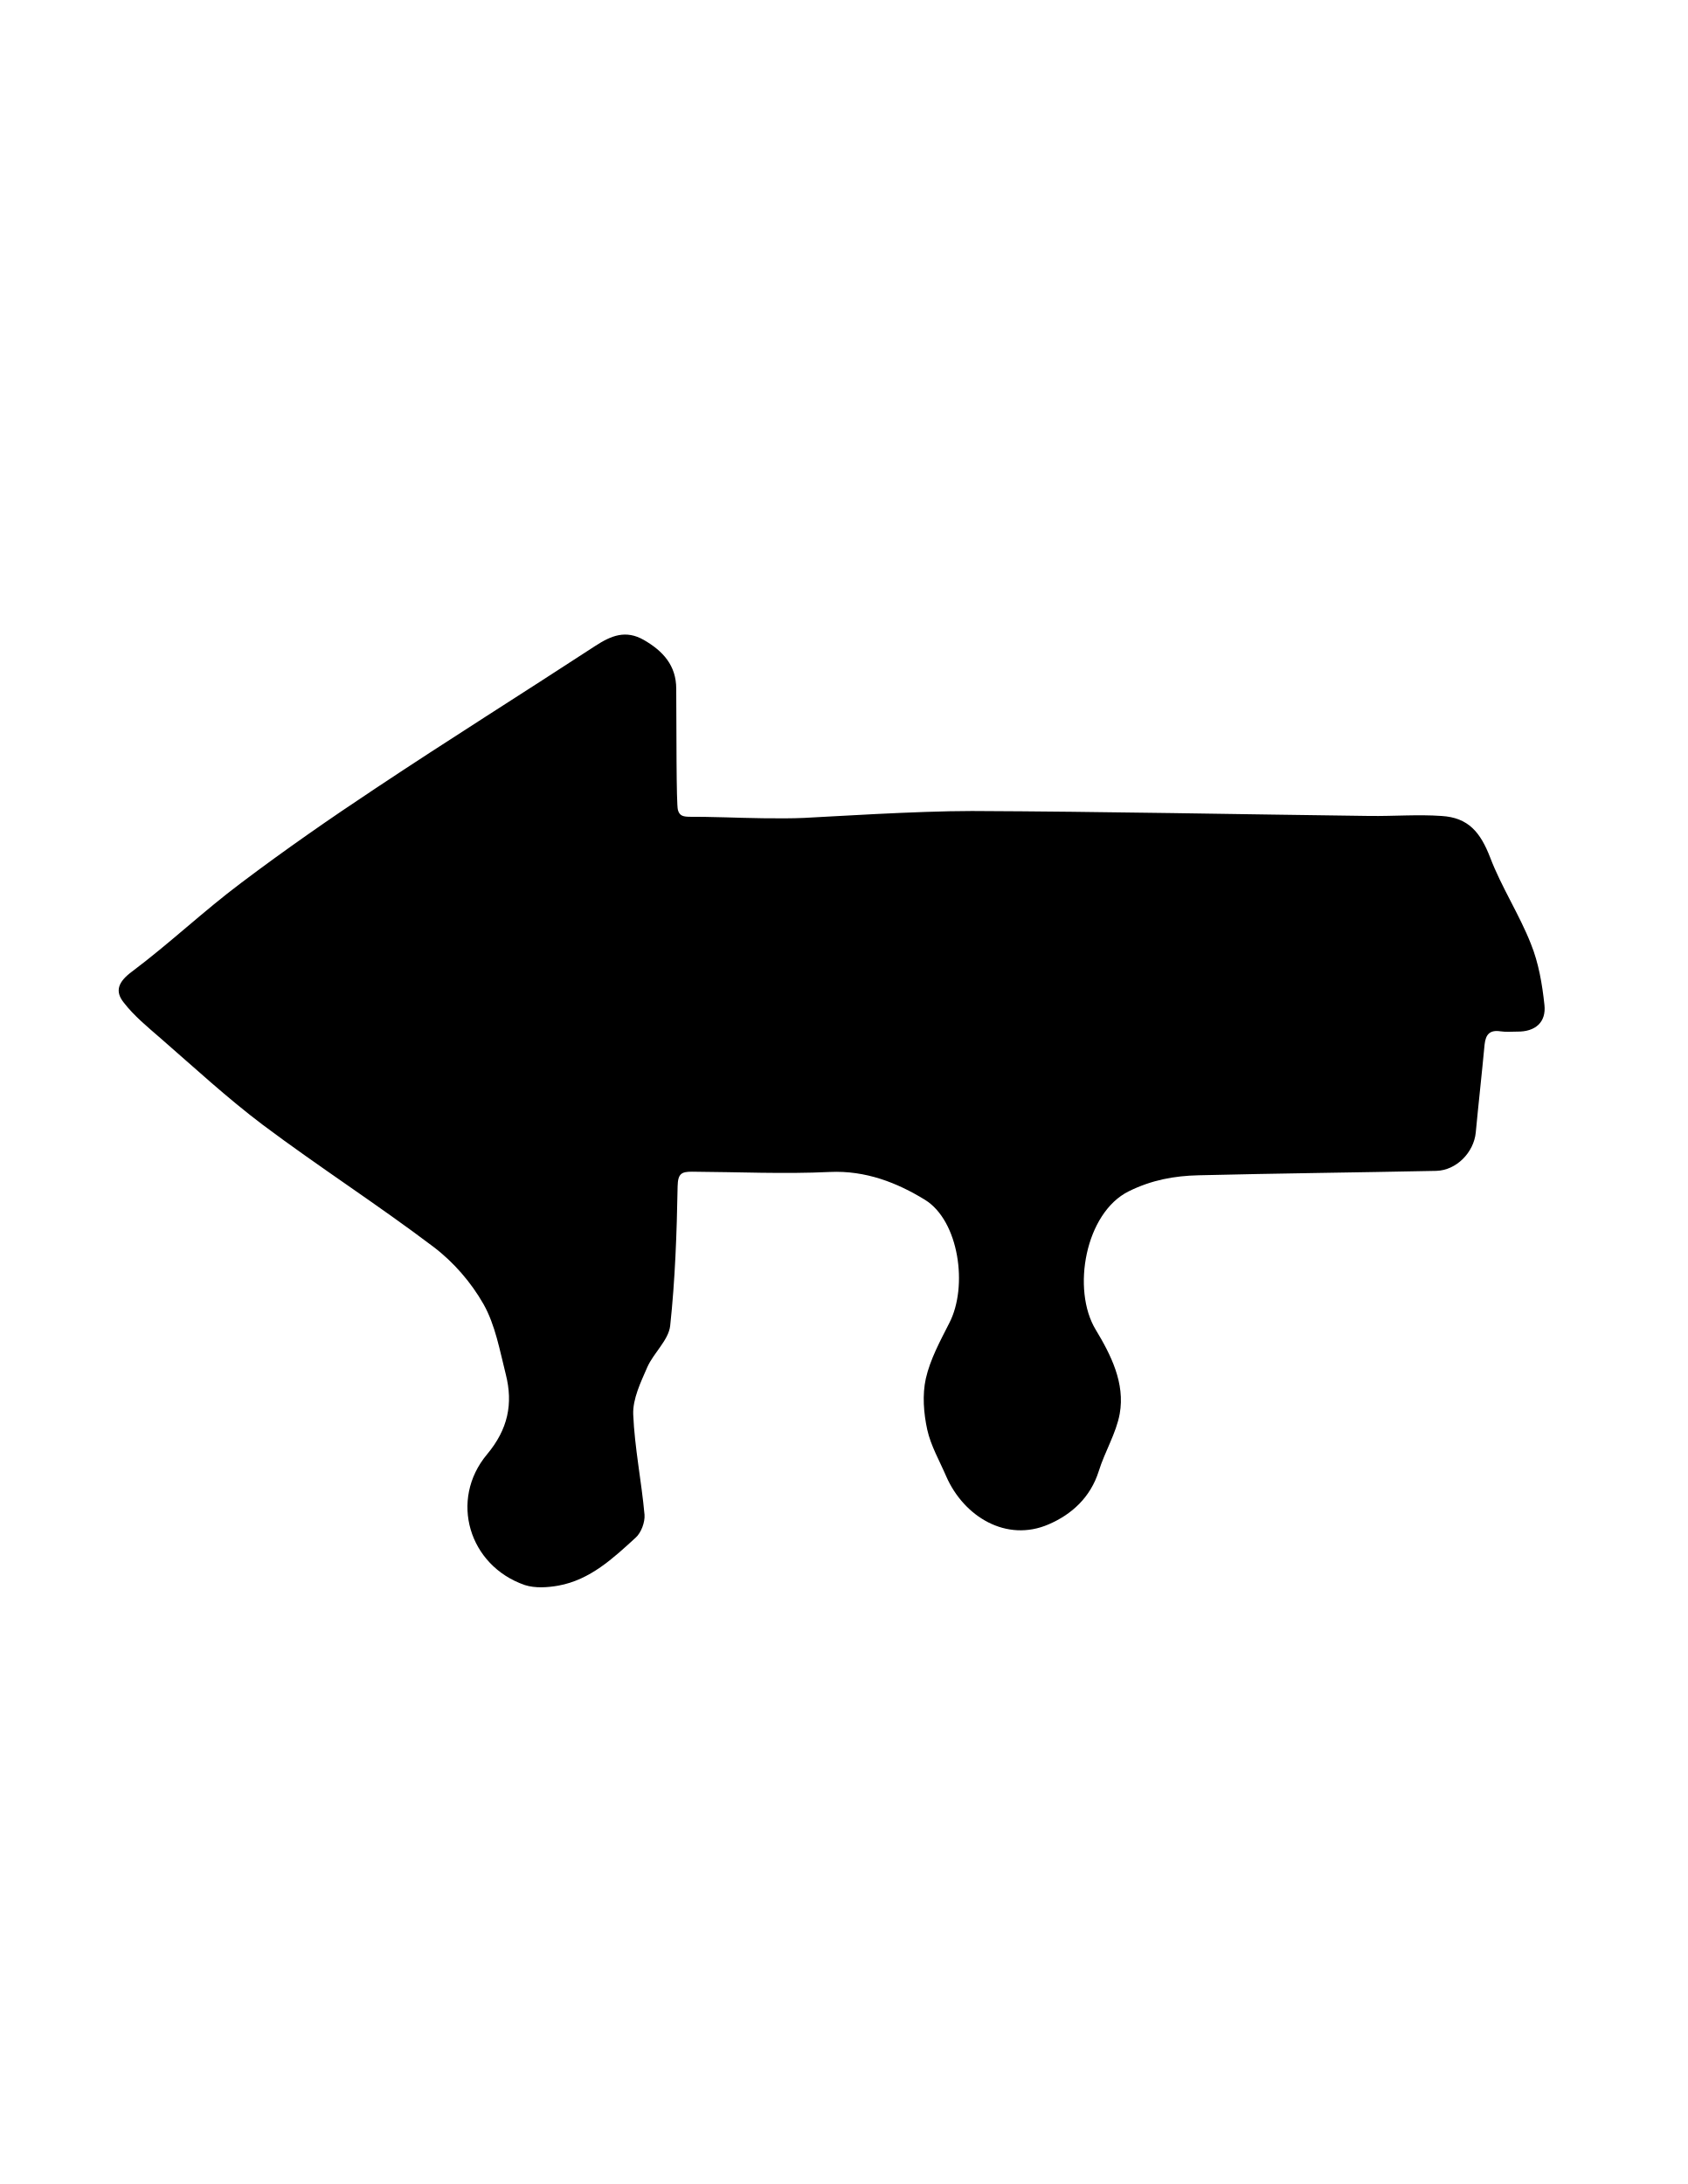
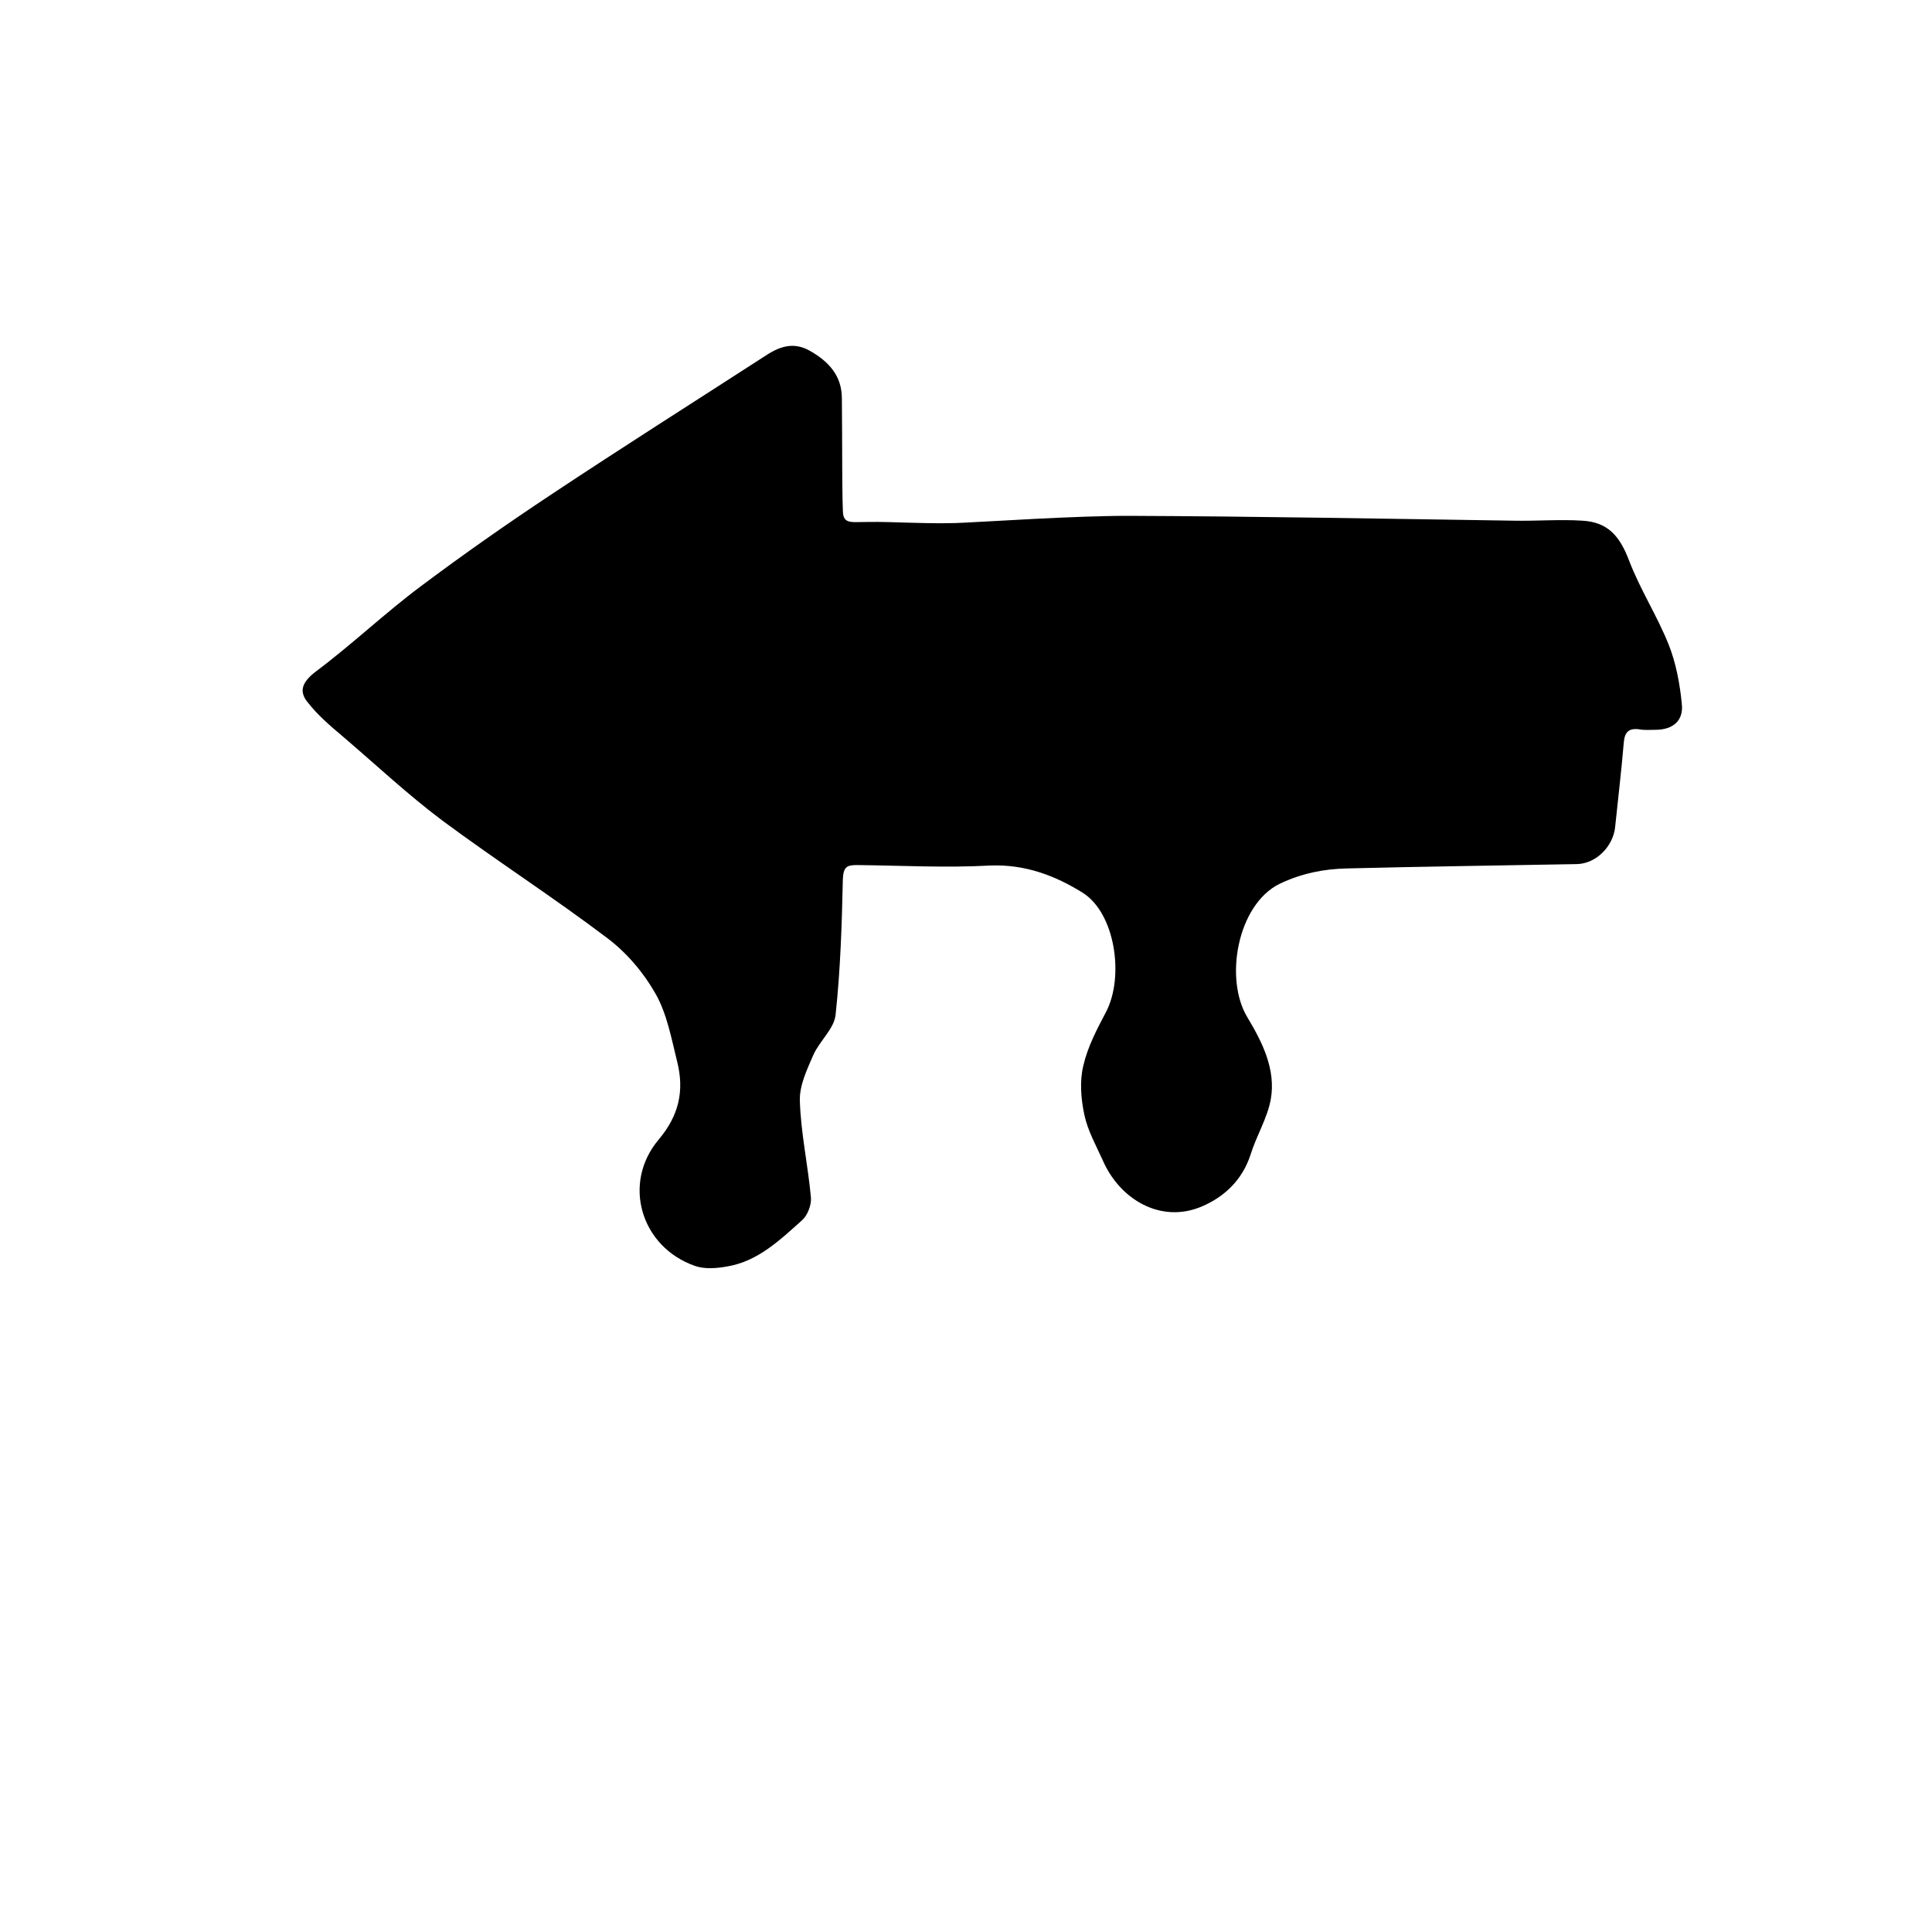
- <svg xmlns="http://www.w3.org/2000/svg" version="1.1" id="Layer_1" x="0px" y="0px" viewBox="0 0 612 792" enable-background="new 0 0 612 792" xml:space="preserve">
-   <g>
-     <path d="M263.2,296.4c6.5,0.2,19.9,0.6,28.4,0.2c8.5-0.4,40.5-2.5,60.8-2.5c48.1,0.2,96.3,1.2,144.4,1.8c8.6,0.1,17.3-0.6,25.9,0   c9.8,0.6,14.1,6,17.6,15c4.1,10.8,10.6,20.7,14.8,31.4c2.8,6.9,4.1,14.6,4.9,22.1c0.7,6.3-3.3,9.8-9.9,9.7c-2,0-4,0.2-6-0.1   c-3.9-0.6-5.4,1.1-5.8,4.8c-1,10.7-2.2,21.3-3.2,31.9c-0.7,7.2-7,13.7-14.3,13.9c-28.7,0.6-57.5,0.9-86.2,1.6   c-8.8,0.2-17,1.7-25.3,5.8c-15.8,7.8-20.8,35.7-12,50.2c5.5,9.1,10.7,19.4,8.7,30.5c-1.3,7.1-5.4,13.7-7.6,20.8   c-3,9.5-9.8,15.7-18.2,19.3c-15.3,6.6-30.7-2.8-37.1-17.4c-2.4-5.6-5.6-11.1-6.9-17c-1.3-6-1.8-12.6-0.5-18.5   c1.6-7,5.2-13.6,8.5-20.1c6.9-13.3,3.5-37.1-8.8-44.7c-10.1-6.2-21.5-10.7-34.5-10.1c-16.6,0.8-33.3,0-50-0.1   c-3.8,0-5.1,0.7-5.2,5.3c-0.3,16.9-0.9,33.9-2.7,50.6c-0.6,5.2-6,9.8-8.3,15c-2.4,5.5-5.3,11.5-5.1,17.1c0.5,12.1,3,24.2,4.1,36.4   c0.2,2.7-1.2,6.5-3.2,8.3c-8.2,7.5-16.5,15.3-28,17.4c-3.9,0.7-8.5,1-12.2-0.2c-20.3-7-27.5-30.9-13.7-47.4   c7.6-9.1,9.5-18.3,6.8-29c-2.2-8.7-3.8-17.9-8.1-25.5c-4.5-7.9-10.9-15.3-18.2-20.8c-20.1-15.2-41.4-28.9-61.7-44.1   c-13-9.8-25-20.9-37.3-31.6c-4.6-4-9.5-8-13.2-12.8c-3.4-4.2-2-7.6,3-11.3c13.6-10.2,25.9-21.9,39.5-32.1   c15.9-12,32.3-23.4,48.9-34.4c26.3-17.5,53.1-34.3,79.6-51.6c5.7-3.7,11-5.9,17.6-2.1c6.9,4,11.7,9.2,11.7,17.7   c0.1,14.6,0,41.7,0.6,43.9c0.6,2.2,1.9,2.5,4.7,2.5C253.1,296.2,256.7,296.2,263.2,296.4z" />
-   </g>
+ <svg xmlns="http://www.w3.org/2000/svg" version="1.1" id="Layer_1" x="0px" y="0px" viewBox="0 0 400 400" style="enable-background:new 0 0 400 400;" xml:space="preserve">
+   <path d="M184.2,108.1c3.6,0.1,11,0.4,15.7,0.1c4.7-0.2,22.4-1.4,33.6-1.4c26.6,0.1,53.2,0.6,79.8,1c4.8,0.1,9.6-0.3,14.3,0  c5.4,0.3,7.8,3.3,9.7,8.3c2.3,6,5.8,11.4,8.2,17.4c1.5,3.8,2.3,8.1,2.7,12.2c0.4,3.5-1.8,5.4-5.5,5.4c-1.1,0-2.2,0.1-3.3-0.1  c-2.2-0.3-3,0.6-3.2,2.6c-0.5,5.9-1.2,11.8-1.8,17.6c-0.4,4-3.9,7.6-7.9,7.7c-15.9,0.3-31.8,0.5-47.6,0.9c-4.8,0.1-9.4,1-14,3.2  c-8.7,4.3-11.5,19.7-6.6,27.7c3,5,5.9,10.7,4.8,16.9c-0.7,3.9-3,7.6-4.2,11.5c-1.7,5.2-5.4,8.7-10.1,10.7c-8.5,3.6-17-1.5-20.5-9.6  c-1.4-3.1-3.1-6.1-3.8-9.4c-0.7-3.3-1-7-0.2-10.2c0.9-3.9,2.8-7.5,4.7-11.1c3.8-7.3,1.9-20.5-4.9-24.7c-5.6-3.5-11.9-5.9-19.1-5.6  c-9.2,0.5-18.4,0-27.6-0.1c-2.1,0-2.8,0.4-2.9,3c-0.2,9.3-0.5,18.7-1.5,28c-0.3,2.9-3.3,5.4-4.6,8.3c-1.3,3-2.9,6.3-2.8,9.5  c0.2,6.7,1.7,13.4,2.3,20.1c0.1,1.5-0.7,3.6-1.8,4.6c-4.6,4.1-9.1,8.5-15.5,9.6c-2.2,0.4-4.7,0.6-6.7-0.1  c-11.2-3.9-15.2-17.1-7.5-26.2c4.2-5,5.3-10.1,3.8-16.1c-1.2-4.8-2.1-9.9-4.5-14.1c-2.5-4.4-6-8.5-10-11.5  c-11.1-8.4-22.9-16-34.1-24.3c-7.2-5.4-13.8-11.6-20.6-17.4c-2.6-2.2-5.2-4.4-7.3-7.1c-1.9-2.3-1.1-4.2,1.6-6.3  c7.5-5.6,14.3-12.1,21.8-17.7c8.8-6.6,17.8-12.9,27-19c14.6-9.7,29.3-19,44-28.5c3.1-2.1,6.1-3.3,9.7-1.2c3.8,2.2,6.5,5.1,6.5,9.8  c0.1,8.1,0,23,0.3,24.2s1.1,1.4,2.6,1.4S180.6,108,184.2,108.1z" />
</svg>
